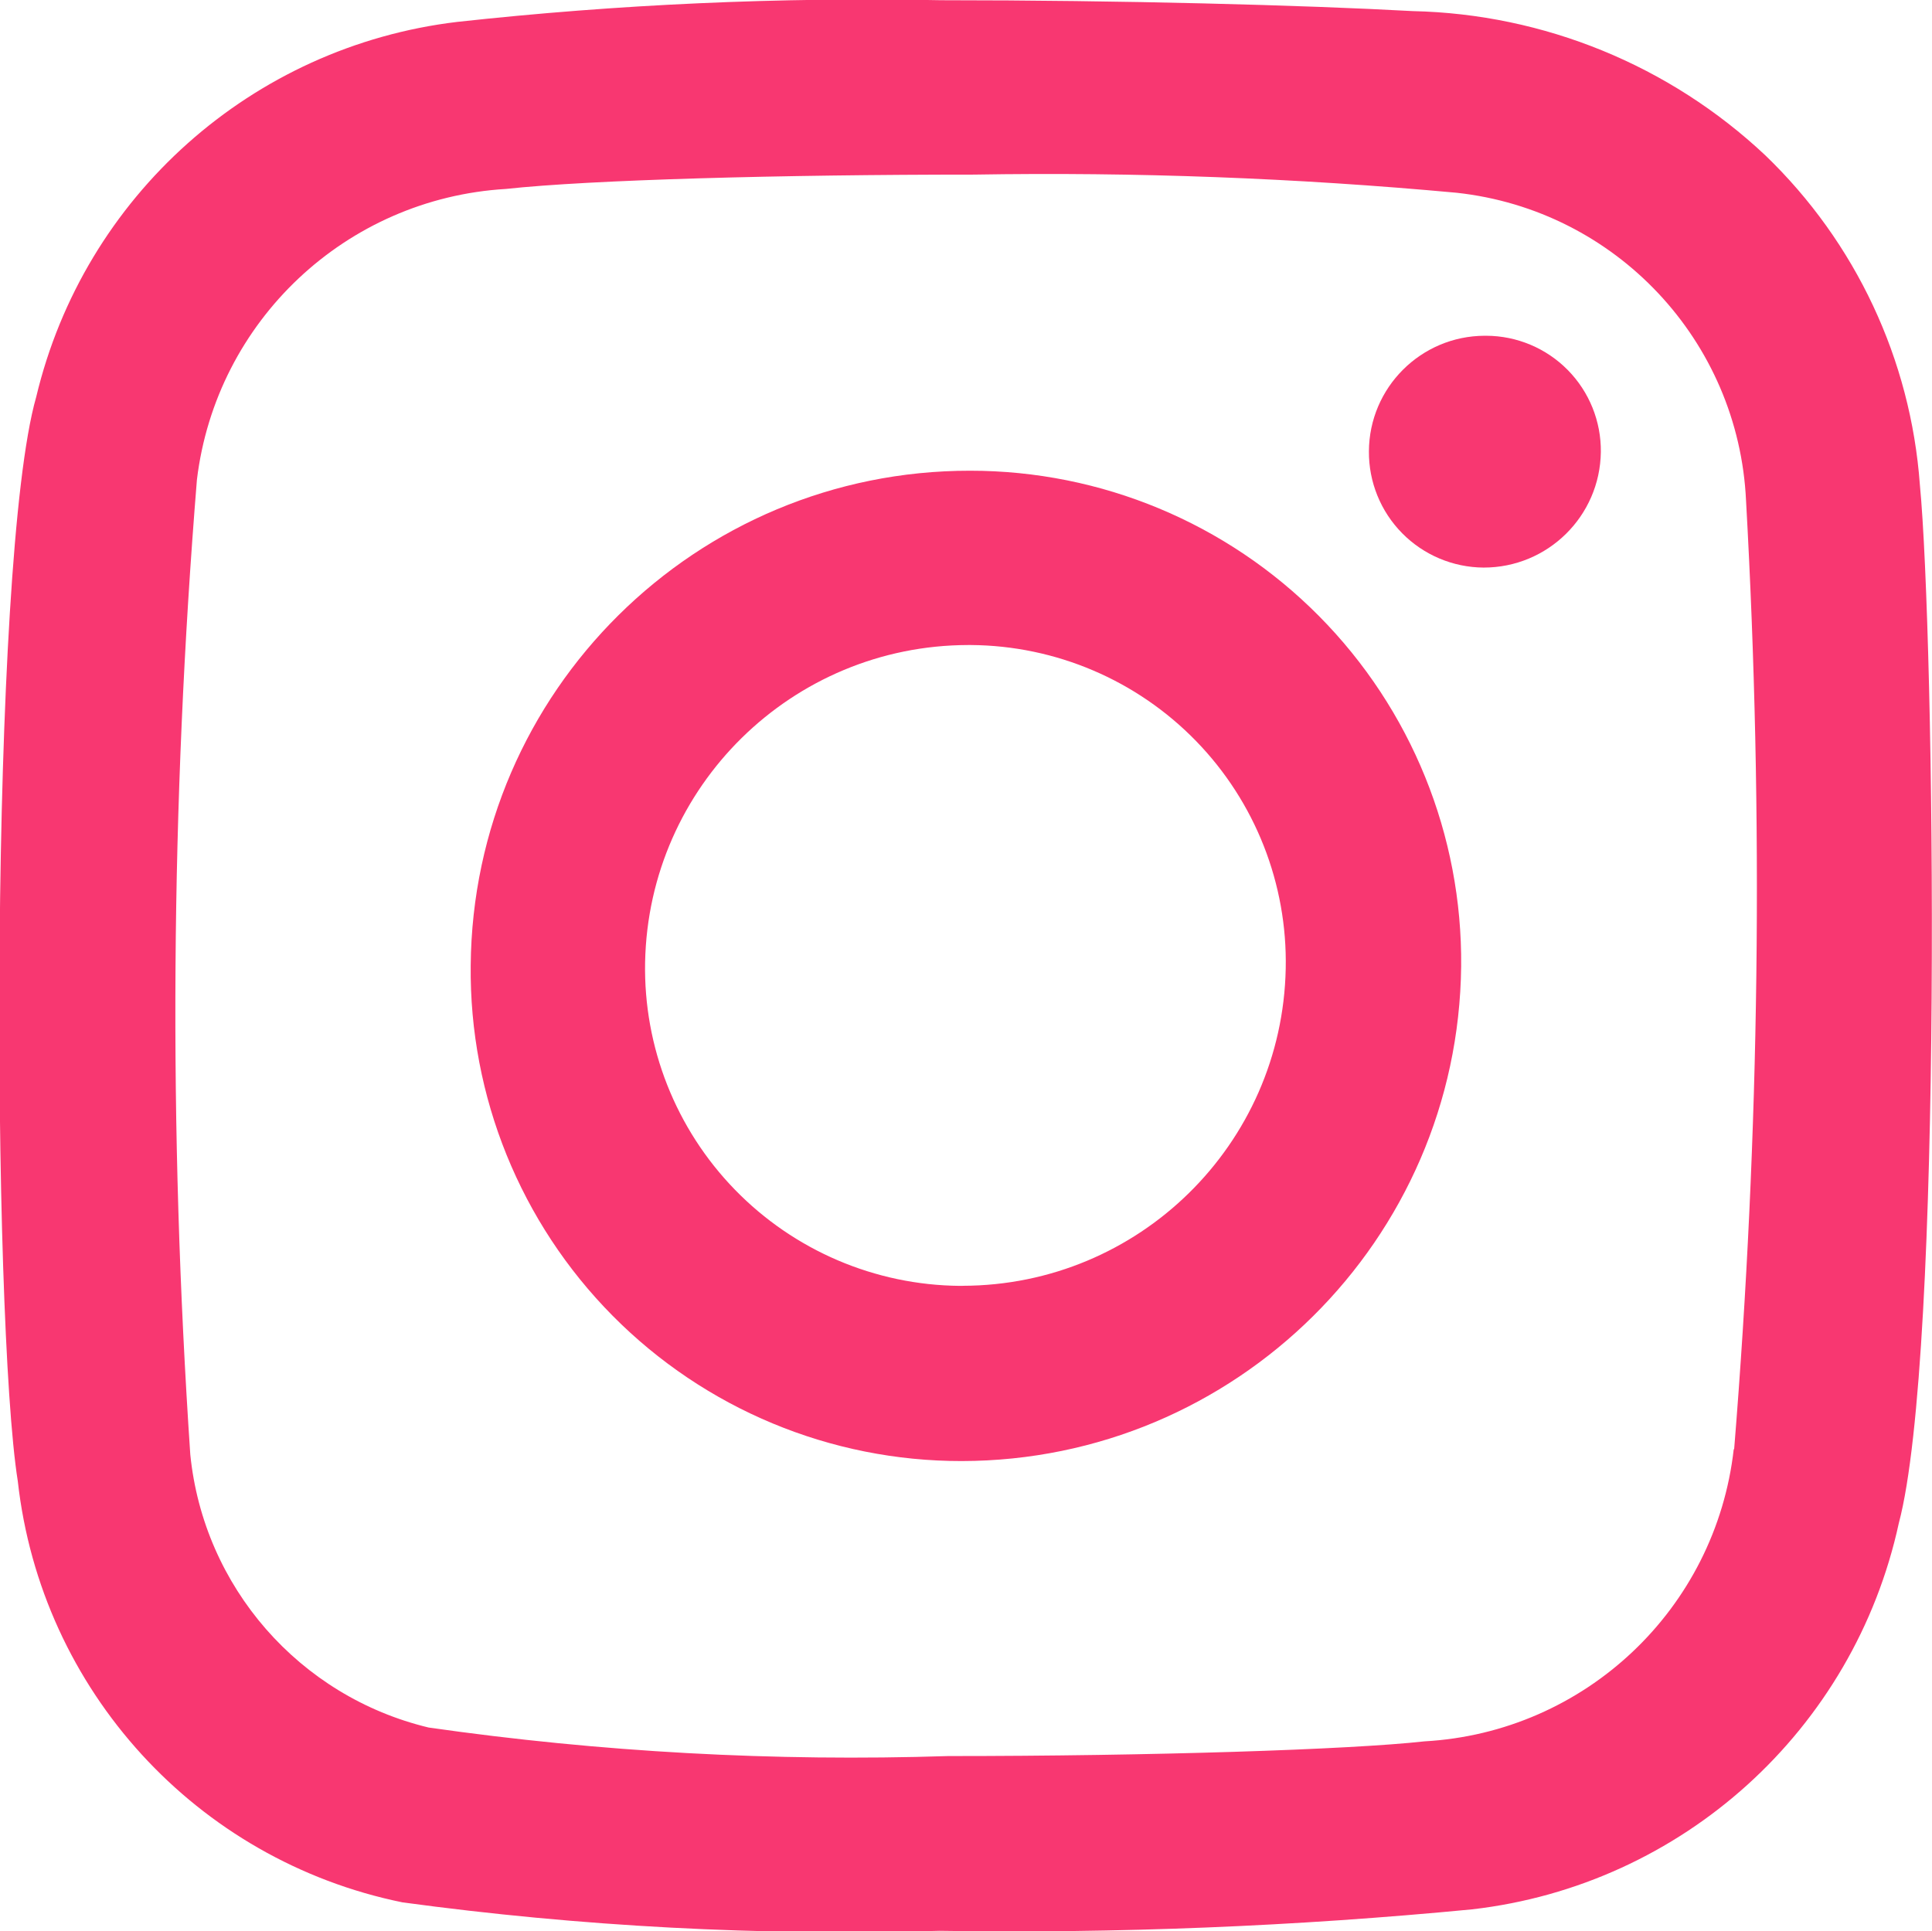
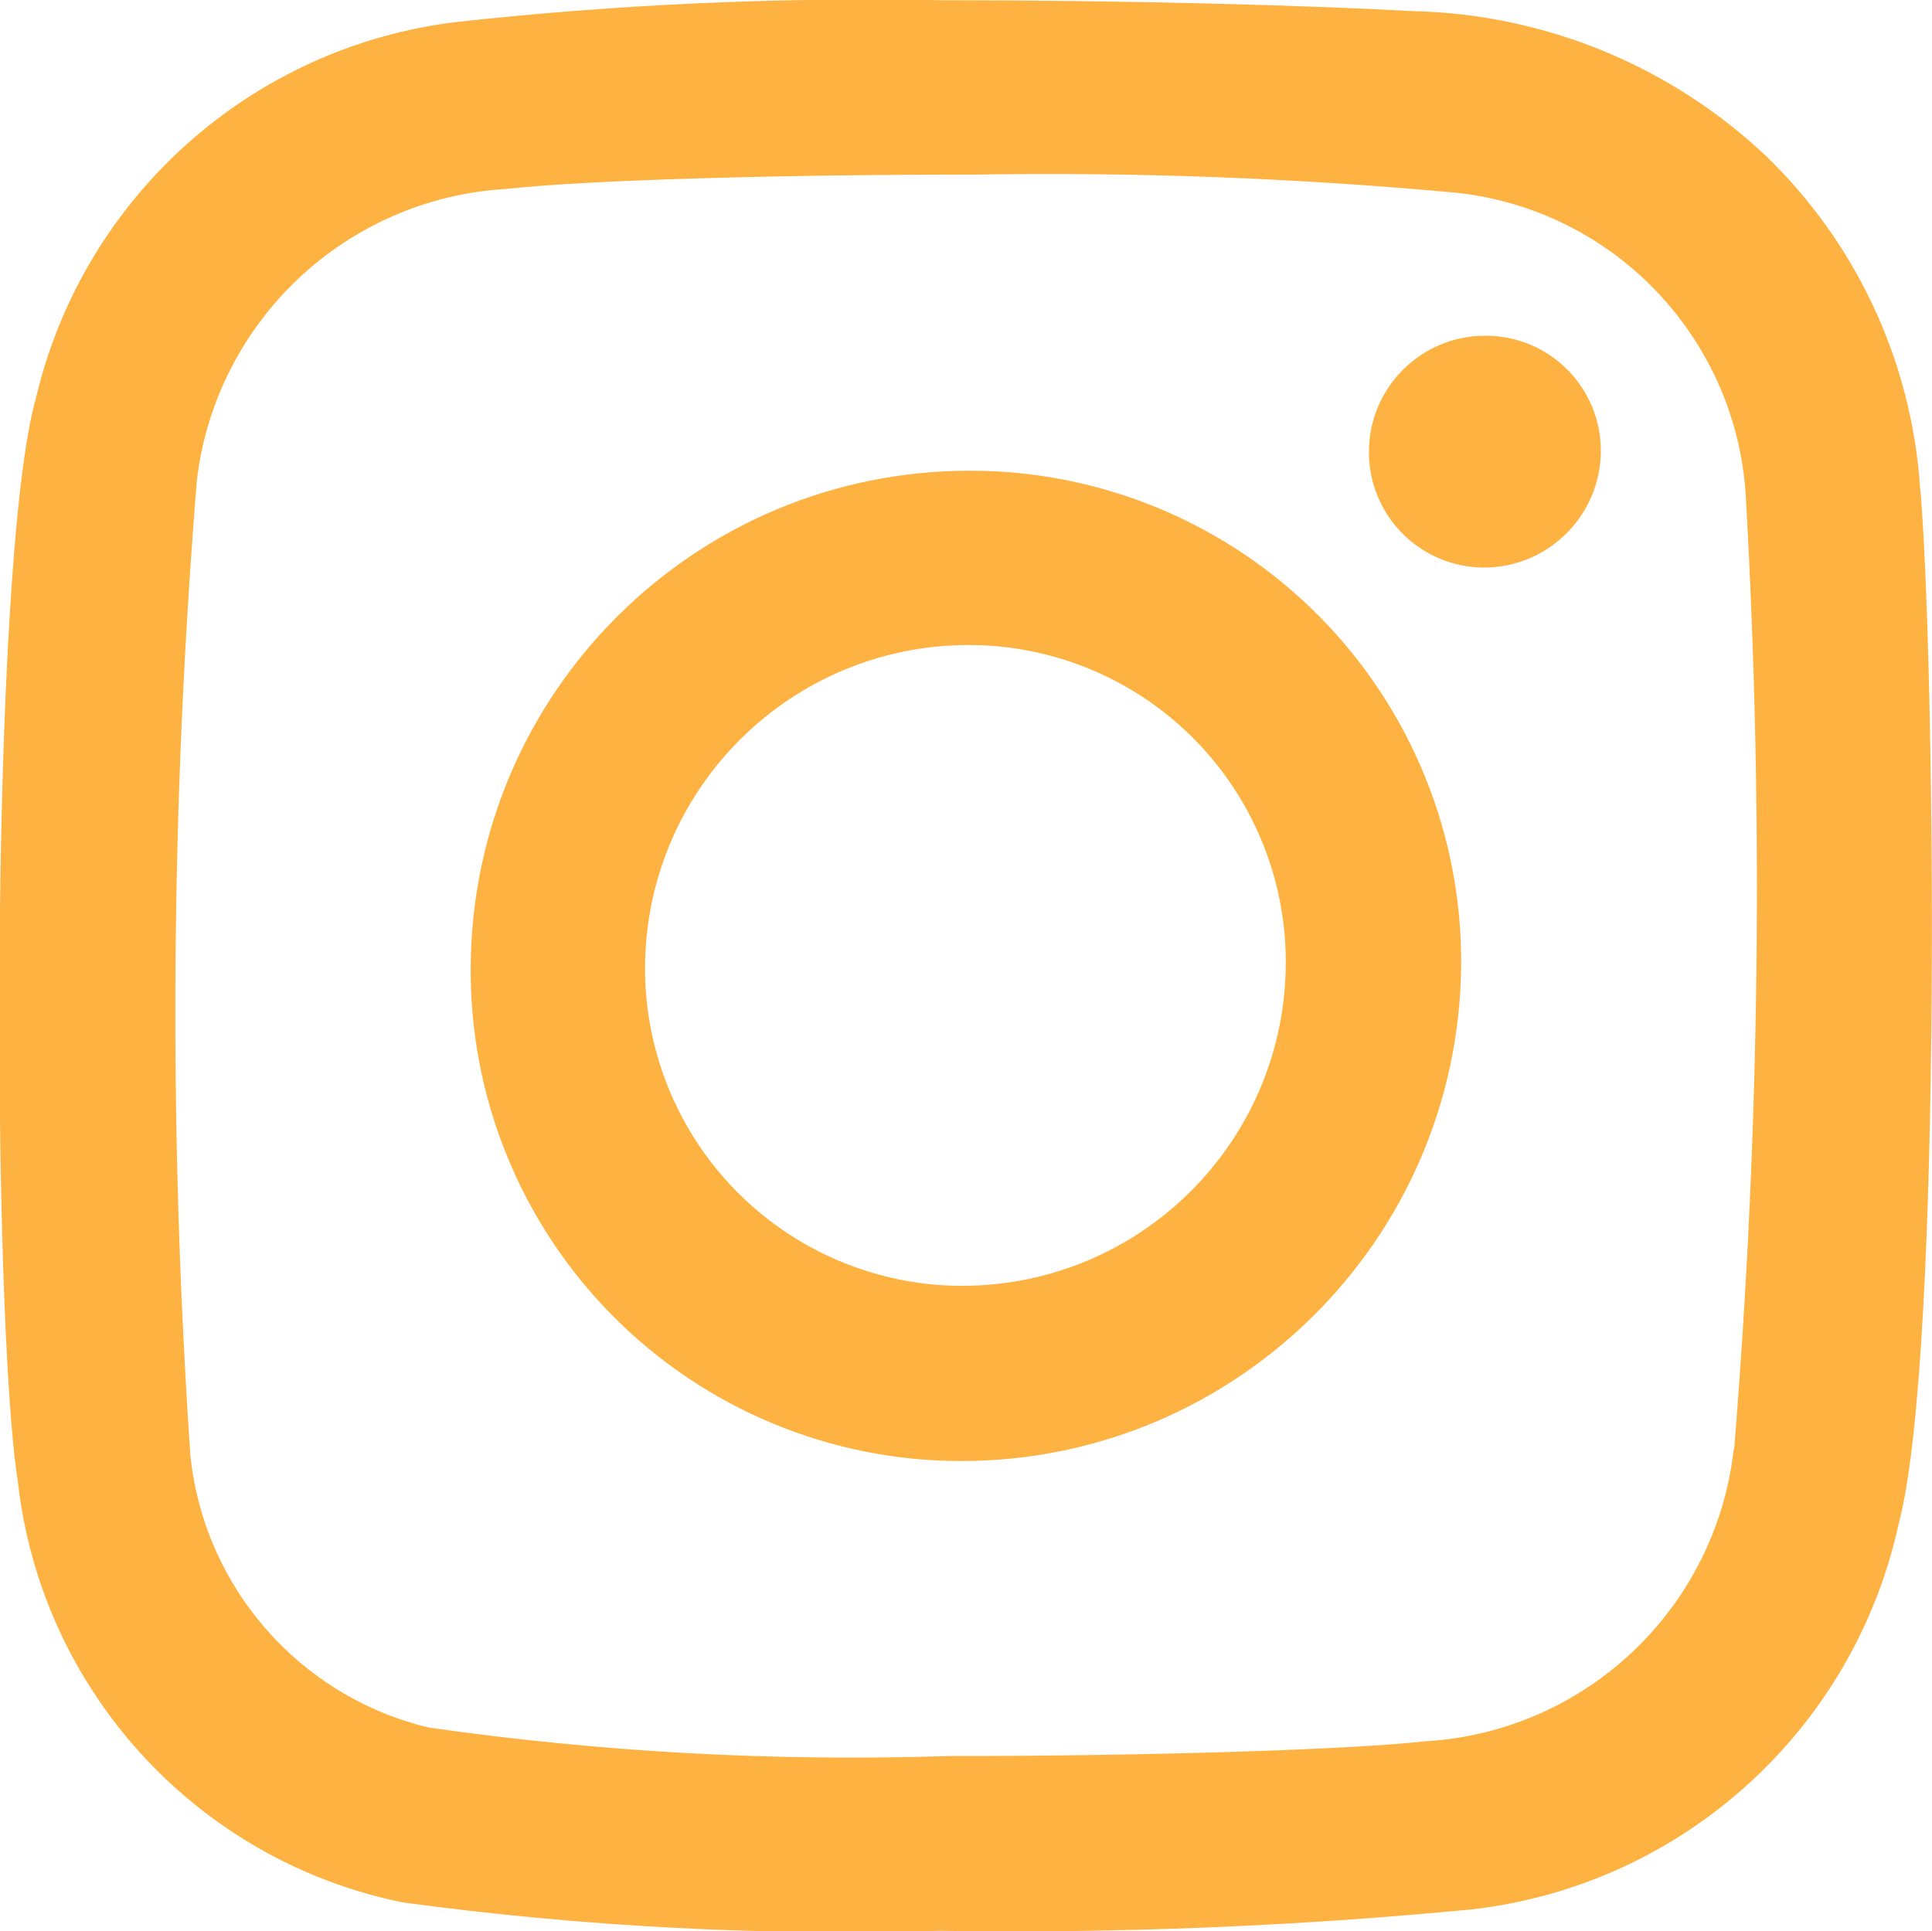
<svg xmlns="http://www.w3.org/2000/svg" width="26.265" height="26.252" viewBox="0 0 26.265 26.252">
  <g id="instagram" transform="translate(244.3 -77.8)">
    <g id="Grupo_137" data-name="Grupo 137">
-       <path id="Caminho_277" data-name="Caminho 277" d="M-224.116,82.365h.02a1.563,1.563,0,0,1,1.559,1.581,1.592,1.592,0,0,1-1.594,1.571,1.569,1.569,0,0,1-1.559-1.581A1.579,1.579,0,0,1-224.116,82.365Z" fill="#f83771" />
+       <path id="Caminho_277" data-name="Caminho 277" d="M-224.116,82.365h.02a1.563,1.563,0,0,1,1.559,1.581,1.592,1.592,0,0,1-1.594,1.571,1.569,1.569,0,0,1-1.559-1.581A1.579,1.579,0,0,1-224.116,82.365Z" fill="#FDB242" />
    </g>
    <g id="Grupo_138" data-name="Grupo 138">
-       <path id="Caminho_278" data-name="Caminho 278" d="M-218.2,84.39c.2,2.067.322,11.831-.286,14.119a6.721,6.721,0,0,1-5.8,5.251,64.961,64.961,0,0,1-7.243.292,44.612,44.612,0,0,1-7.3-.387,6.588,6.588,0,0,1-5.229-5.726c-.352-2.214-.389-12.505.25-14.741a6.7,6.7,0,0,1,5.722-5.1,51.135,51.135,0,0,1,6.58-.295c2.451,0,4.923.066,6.412.148a7.229,7.229,0,0,1,4.793,1.961A6.91,6.91,0,0,1-218.2,84.39Zm-2.525,13.117a94.218,94.218,0,0,0,.162-12.9,4.417,4.417,0,0,0-3.933-4.186,60.518,60.518,0,0,0-6.565-.247c-2.615,0-5.216.07-6.362.195a4.5,4.5,0,0,0-4.2,3.954,89.434,89.434,0,0,0-.09,13.254,4.256,4.256,0,0,0,3.24,3.711,40.61,40.61,0,0,0,7.062.388c2.755,0,5.459-.087,6.476-.2a4.482,4.482,0,0,0,4.205-3.975" fill="#f83771" />
+       <path id="Caminho_278" data-name="Caminho 278" d="M-218.2,84.39c.2,2.067.322,11.831-.286,14.119a6.721,6.721,0,0,1-5.8,5.251,64.961,64.961,0,0,1-7.243.292,44.612,44.612,0,0,1-7.3-.387,6.588,6.588,0,0,1-5.229-5.726c-.352-2.214-.389-12.505.25-14.741a6.7,6.7,0,0,1,5.722-5.1,51.135,51.135,0,0,1,6.58-.295c2.451,0,4.923.066,6.412.148a7.229,7.229,0,0,1,4.793,1.961A6.91,6.91,0,0,1-218.2,84.39Zm-2.525,13.117a94.218,94.218,0,0,0,.162-12.9,4.417,4.417,0,0,0-3.933-4.186,60.518,60.518,0,0,0-6.565-.247c-2.615,0-5.216.07-6.362.195a4.5,4.5,0,0,0-4.2,3.954,89.434,89.434,0,0,0-.09,13.254,4.256,4.256,0,0,0,3.24,3.711,40.61,40.61,0,0,0,7.062.388c2.755,0,5.459-.087,6.476-.2a4.482,4.482,0,0,0,4.205-3.975" fill="#FDB242" />
    </g>
    <g id="Grupo_139" data-name="Grupo 139">
-       <path id="Caminho_279" data-name="Caminho 279" d="M-231.112,84.2a6.673,6.673,0,0,1,6.676,6.738,6.8,6.8,0,0,1-6.789,6.727,6.667,6.667,0,0,1-6.676-6.738A6.784,6.784,0,0,1-231.112,84.2Zm-.1,11.082a4.4,4.4,0,0,0,4.391-4.312,4.31,4.31,0,0,0-4.279-4.4h-.039a4.4,4.4,0,0,0-4.391,4.313,4.317,4.317,0,0,0,4.279,4.4h.039" fill="#f83771" />
+       <path id="Caminho_279" data-name="Caminho 279" d="M-231.112,84.2a6.673,6.673,0,0,1,6.676,6.738,6.8,6.8,0,0,1-6.789,6.727,6.667,6.667,0,0,1-6.676-6.738A6.784,6.784,0,0,1-231.112,84.2Zm-.1,11.082a4.4,4.4,0,0,0,4.391-4.312,4.31,4.31,0,0,0-4.279-4.4h-.039a4.4,4.4,0,0,0-4.391,4.313,4.317,4.317,0,0,0,4.279,4.4h.039" fill="#FDB242" />
    </g>
  </g>
</svg>
